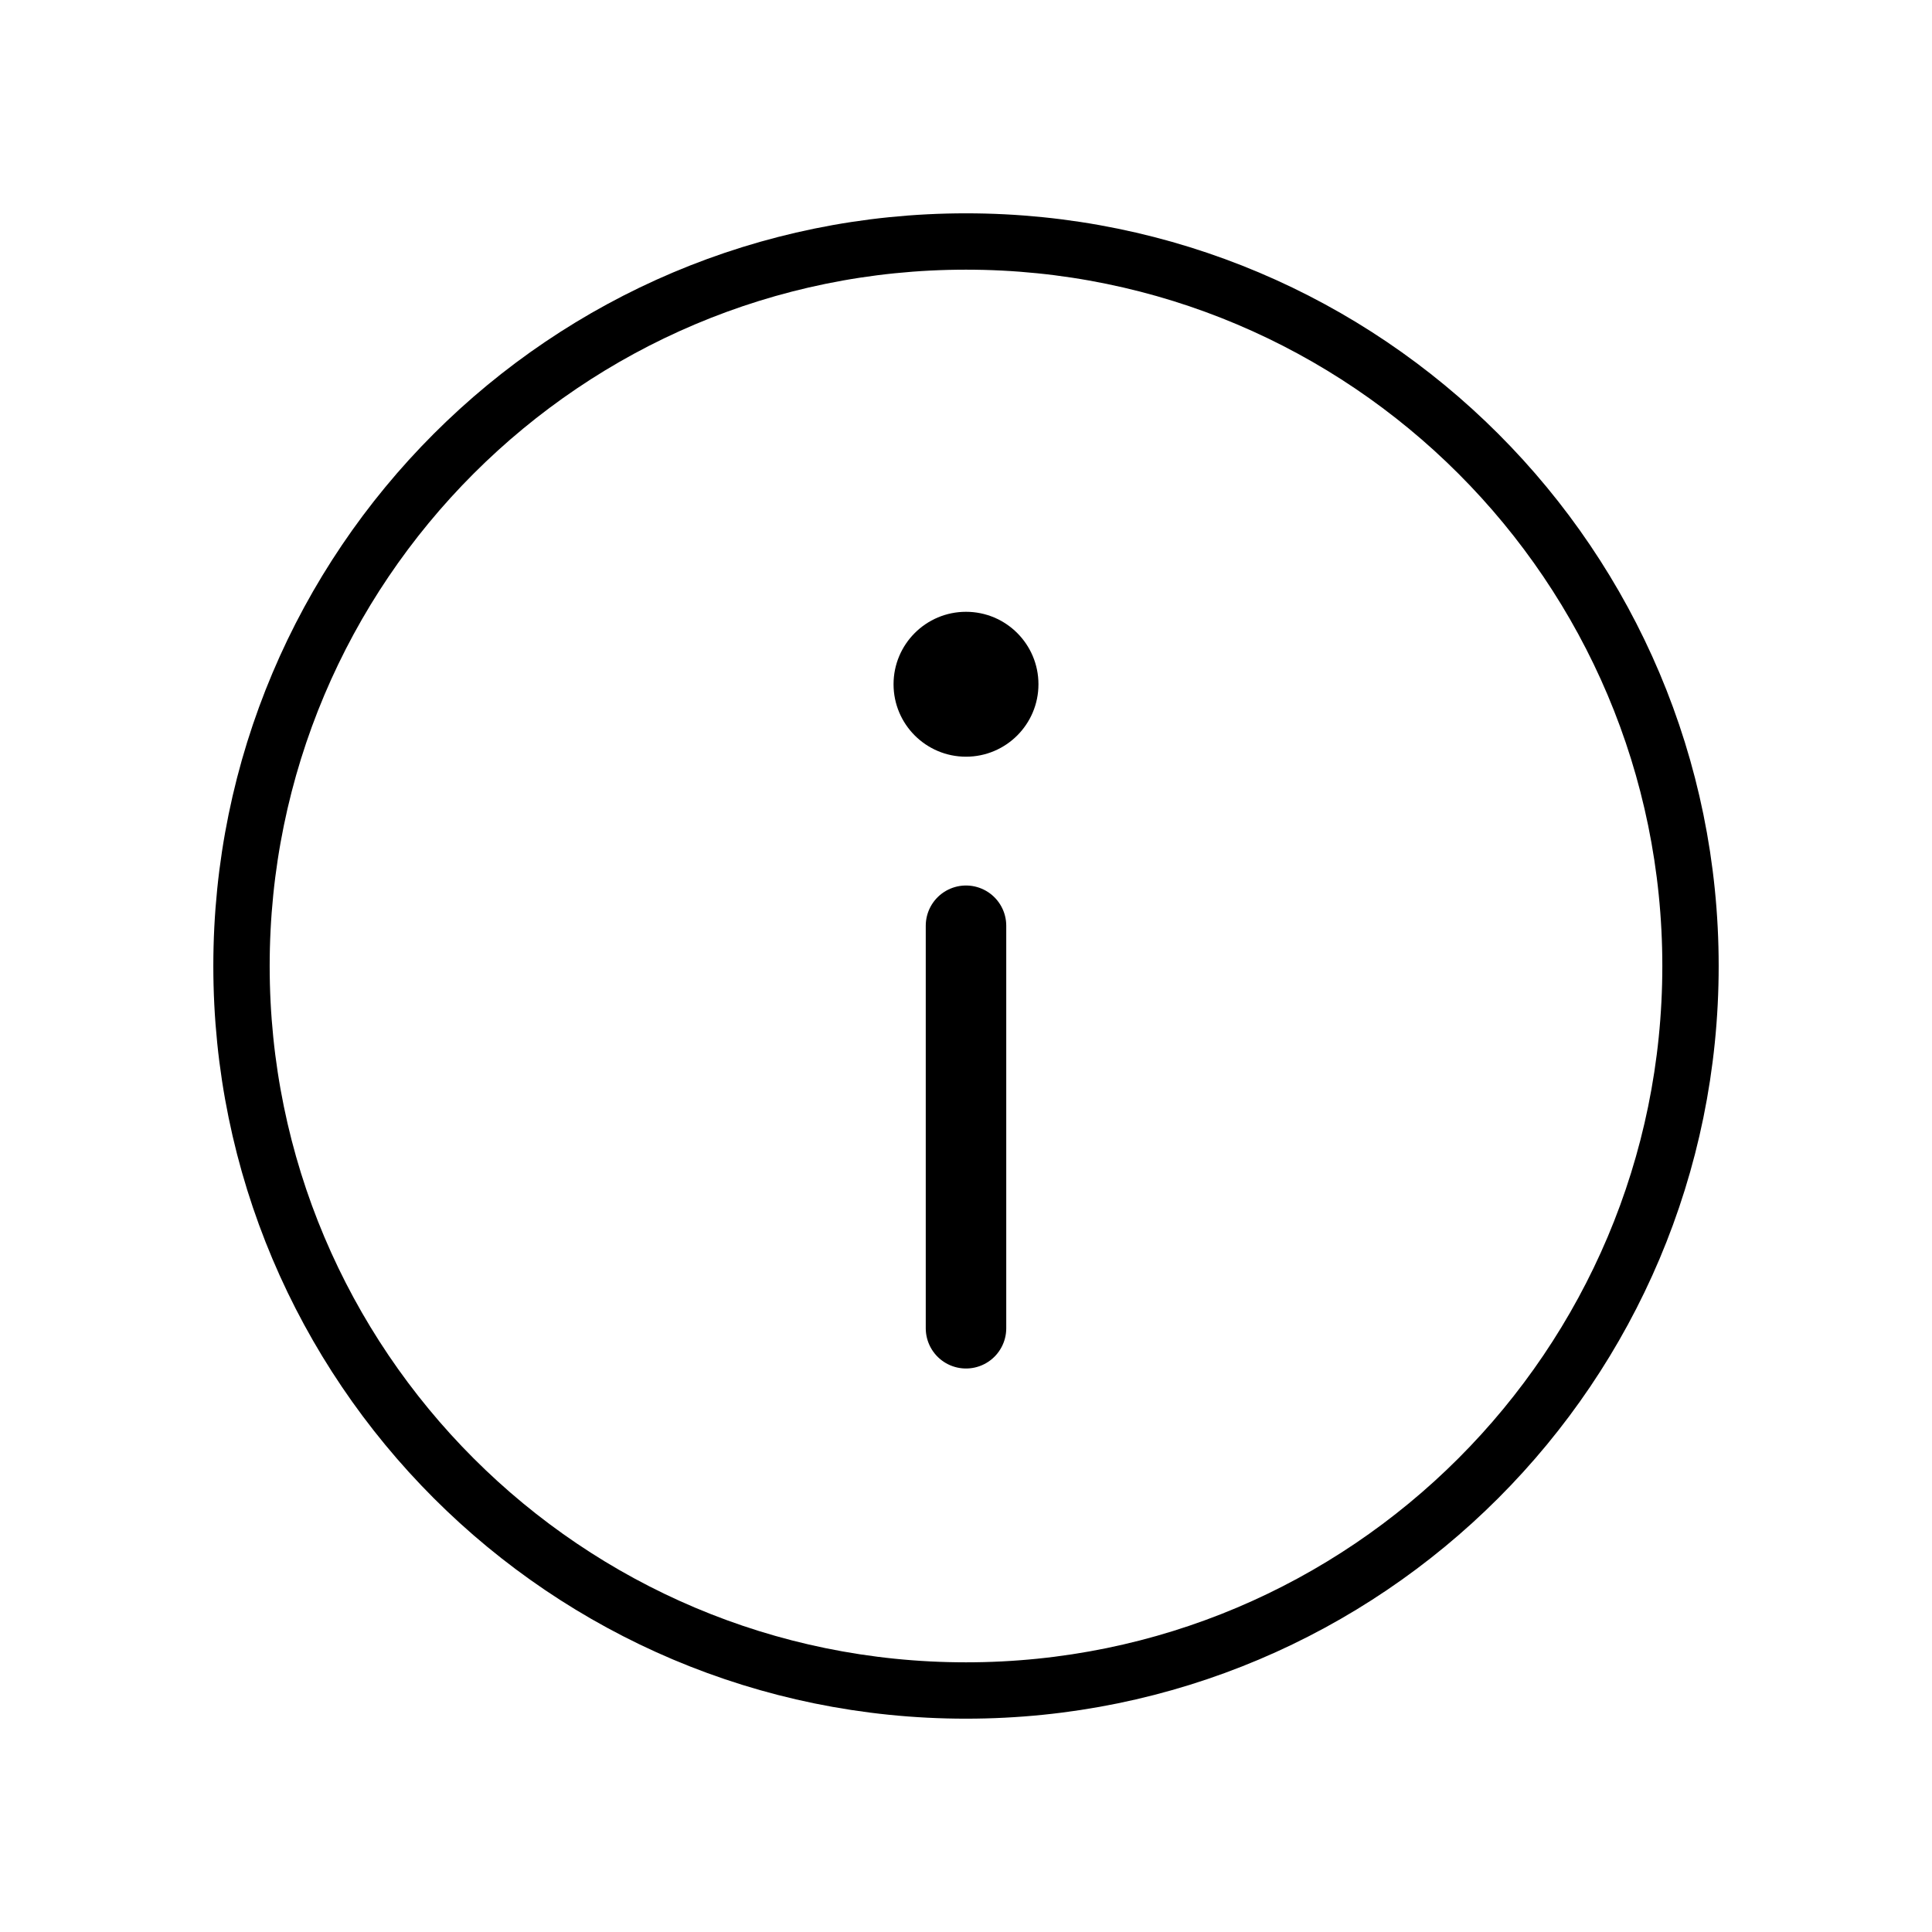
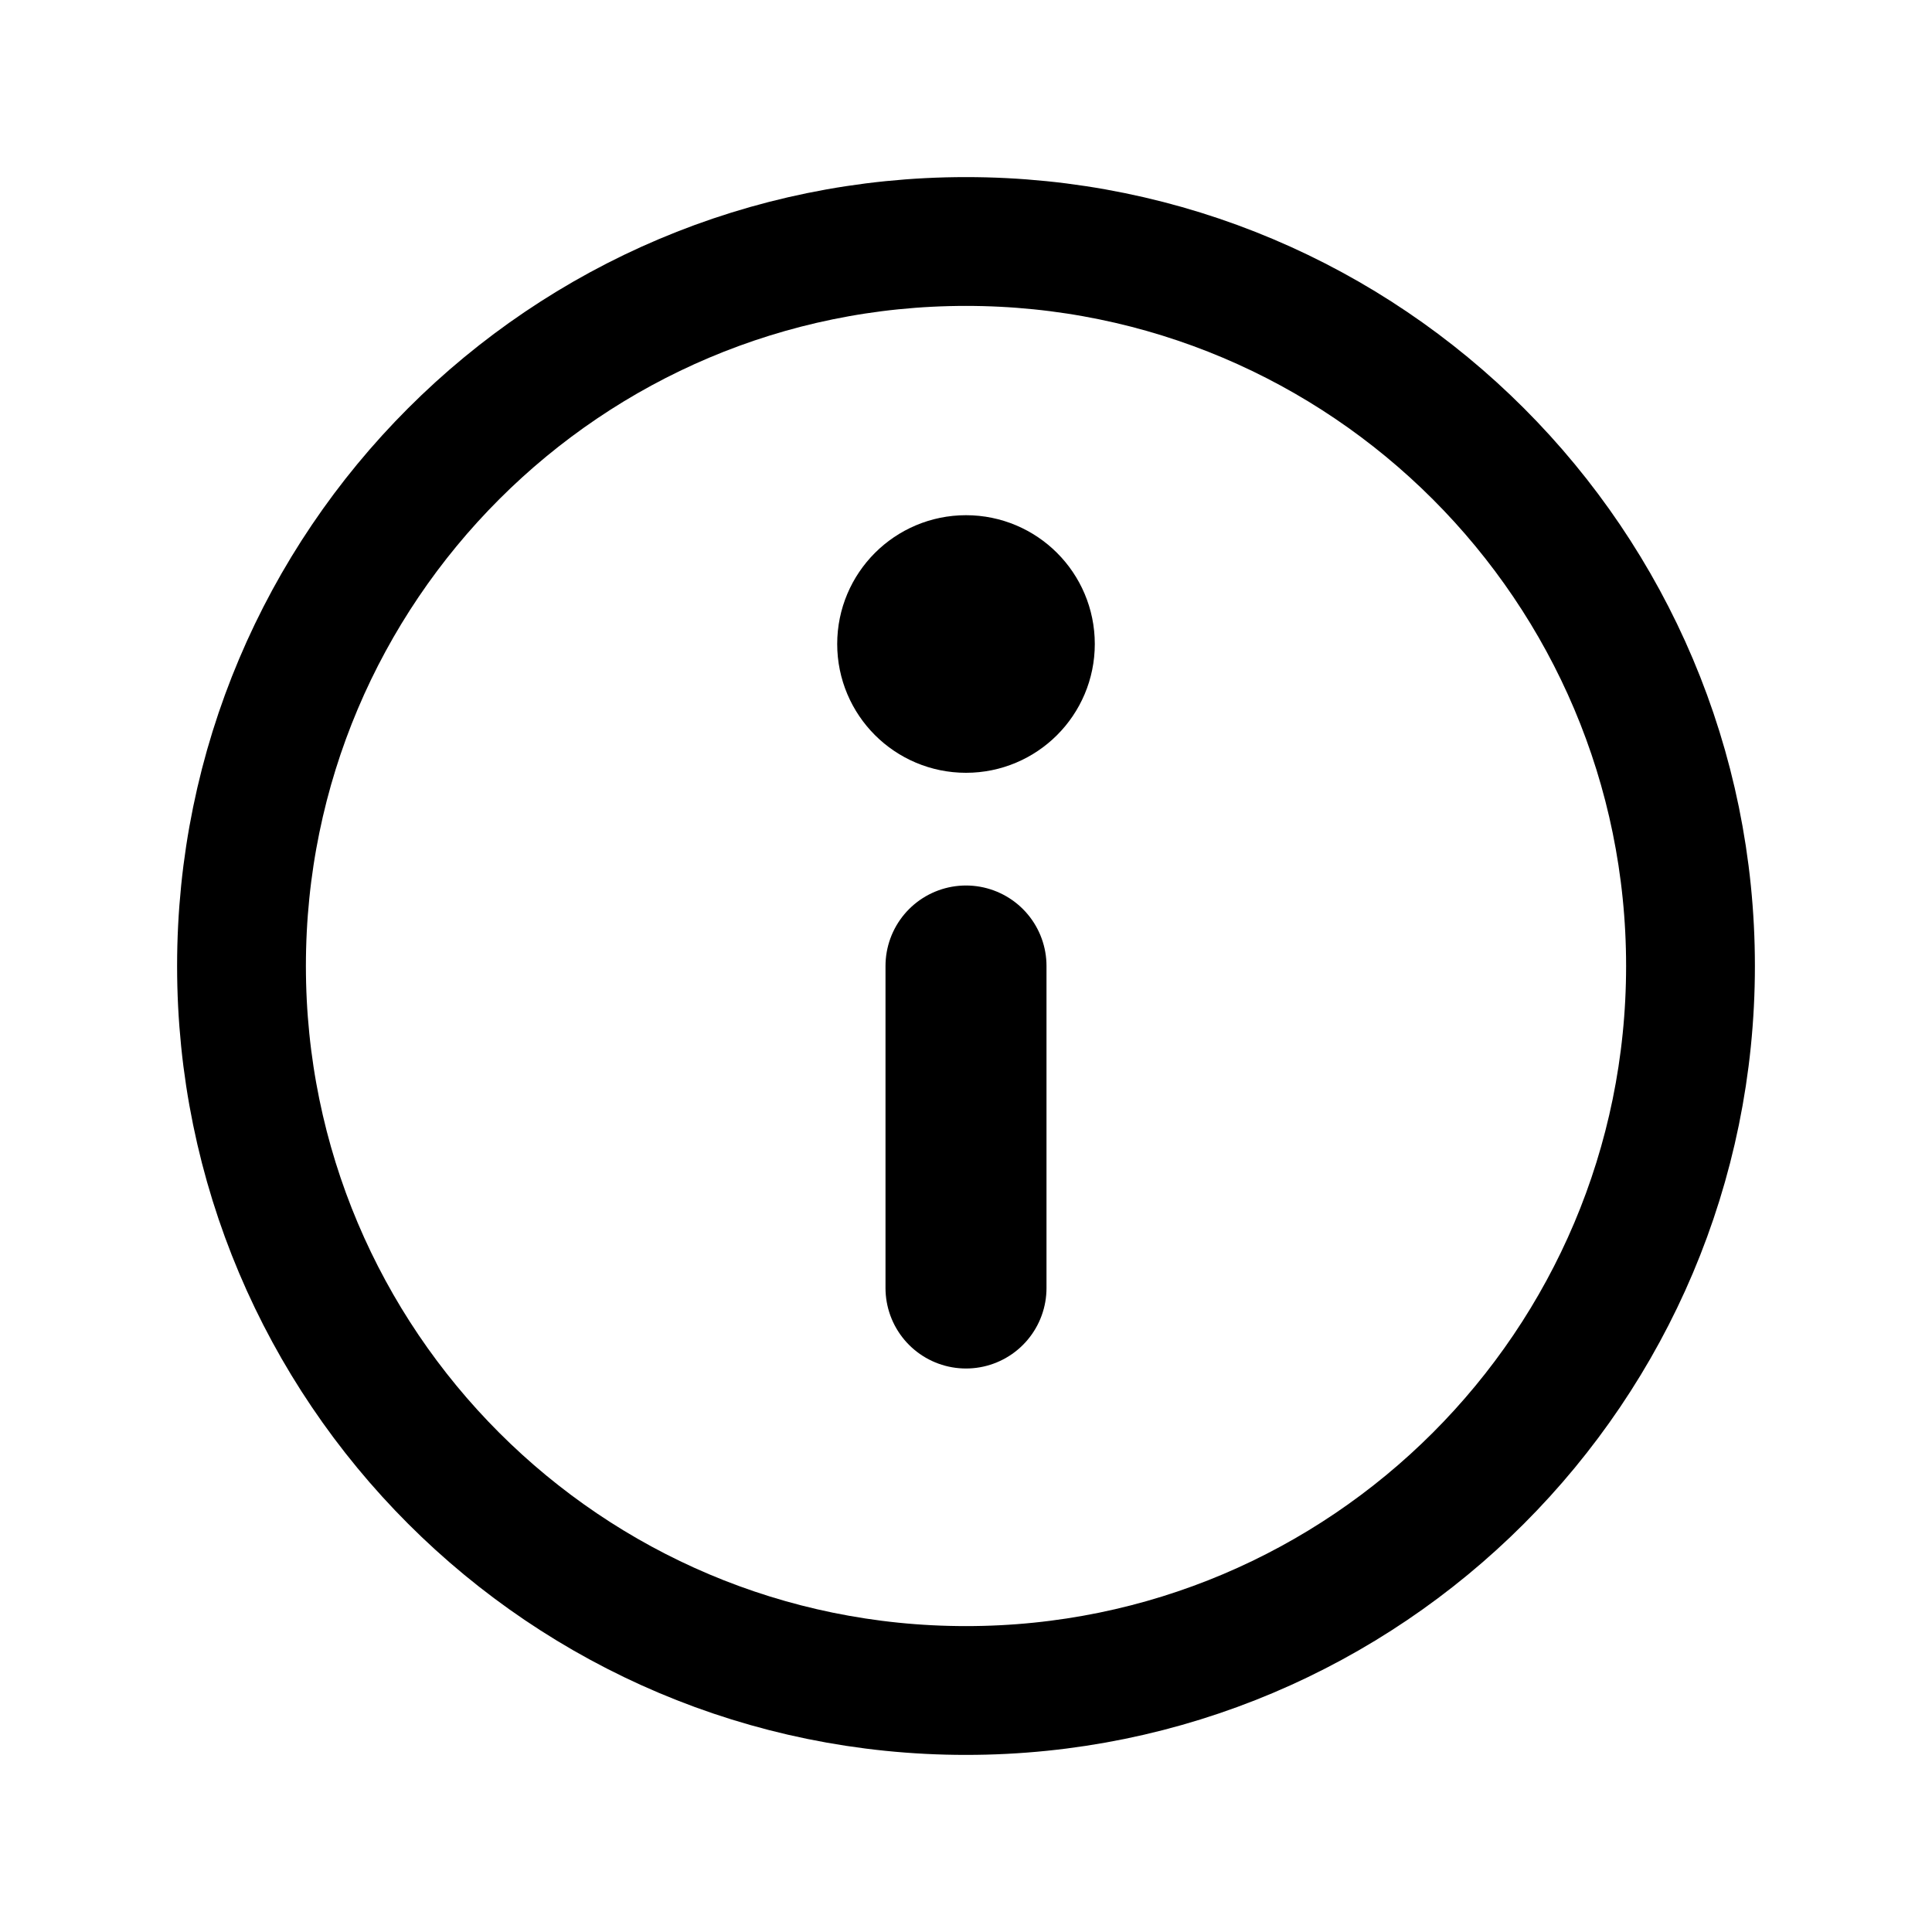
- <svg xmlns="http://www.w3.org/2000/svg" viewBox="0 0 24 24" fill="currentColor">
-   <circle cx="12" cy="12" r="9" stroke="currentColor" stroke-width="0.7" fill="none" />
-   <circle cx="12" cy="8.5" r="0.9" />
-   <line x1="12" y1="11.5" x2="12" y2="16.5" stroke="currentColor" stroke-width="1" stroke-linecap="round" />
+ <svg xmlns="http://www.w3.org/2000/svg" viewBox="0 0 24 24" fill="none" stroke="currentColor" stroke-width="1.6" stroke-linecap="round" stroke-linejoin="round">
+   <circle cx="12" cy="12" r="9" />
+   <line x1="12" y1="16" x2="12" y2="12" stroke-width="2" />
+   <circle cx="12" cy="8" r=".8" fill="currentColor" />
</svg>
